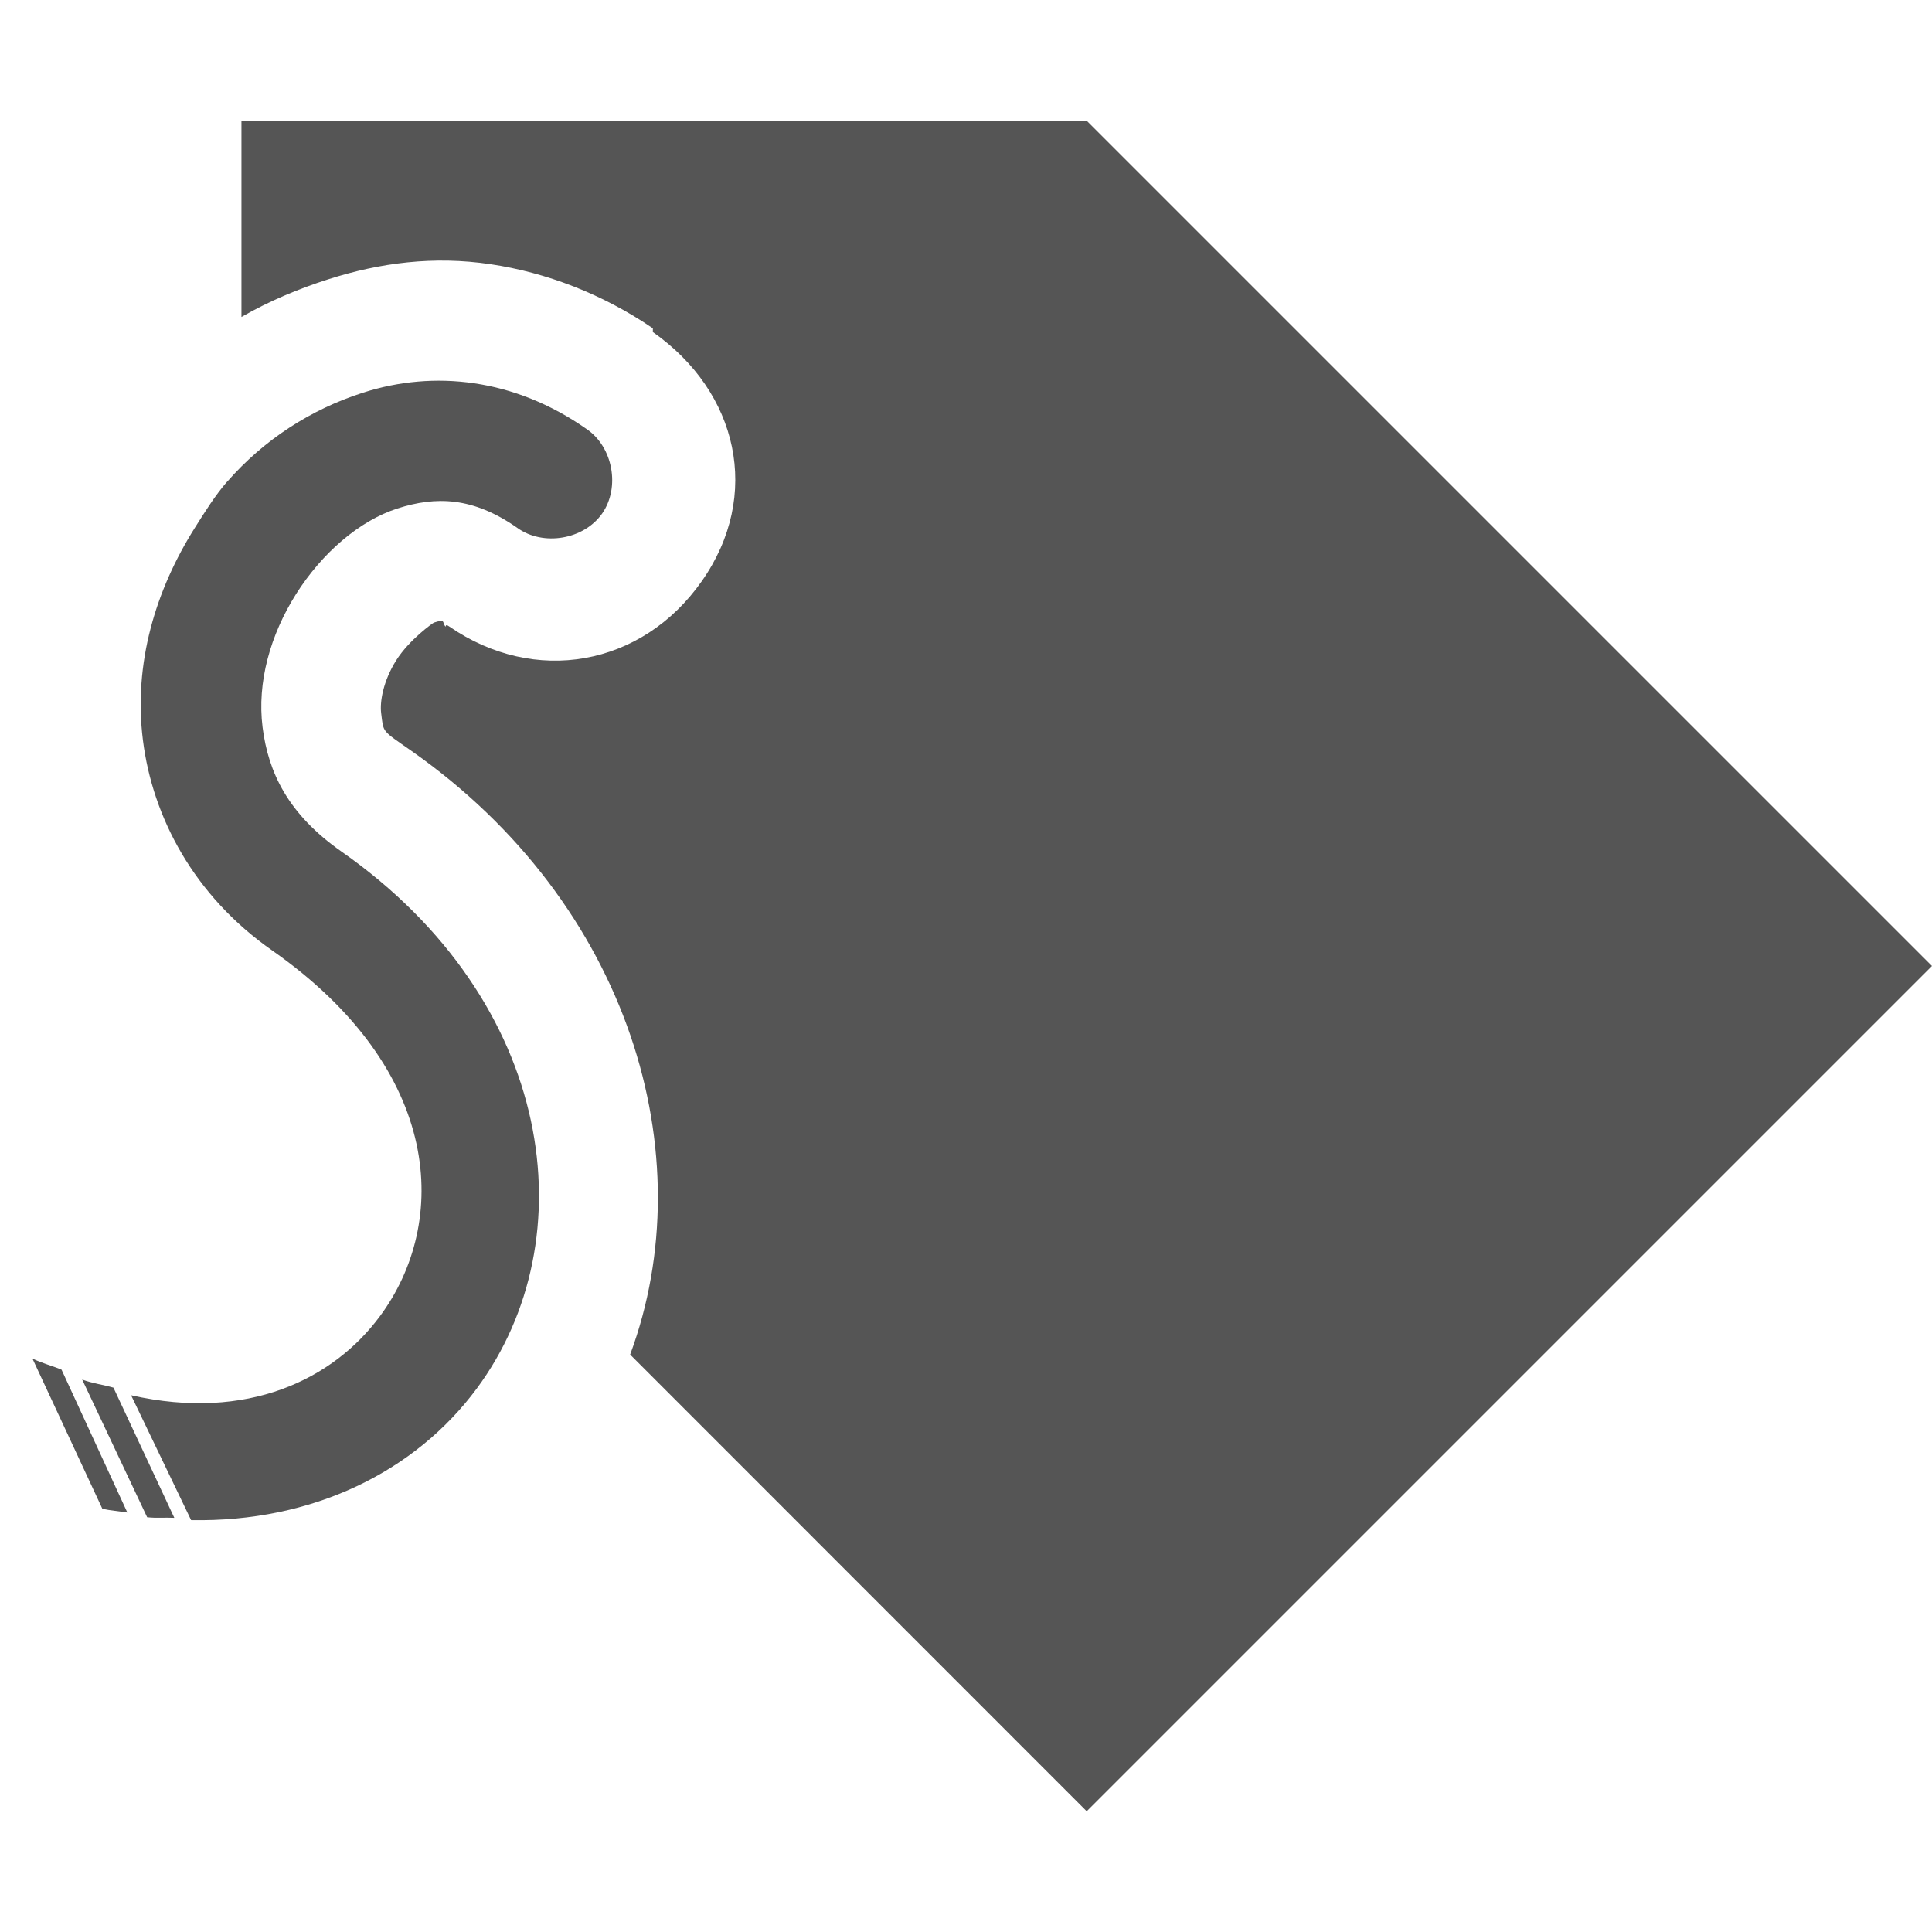
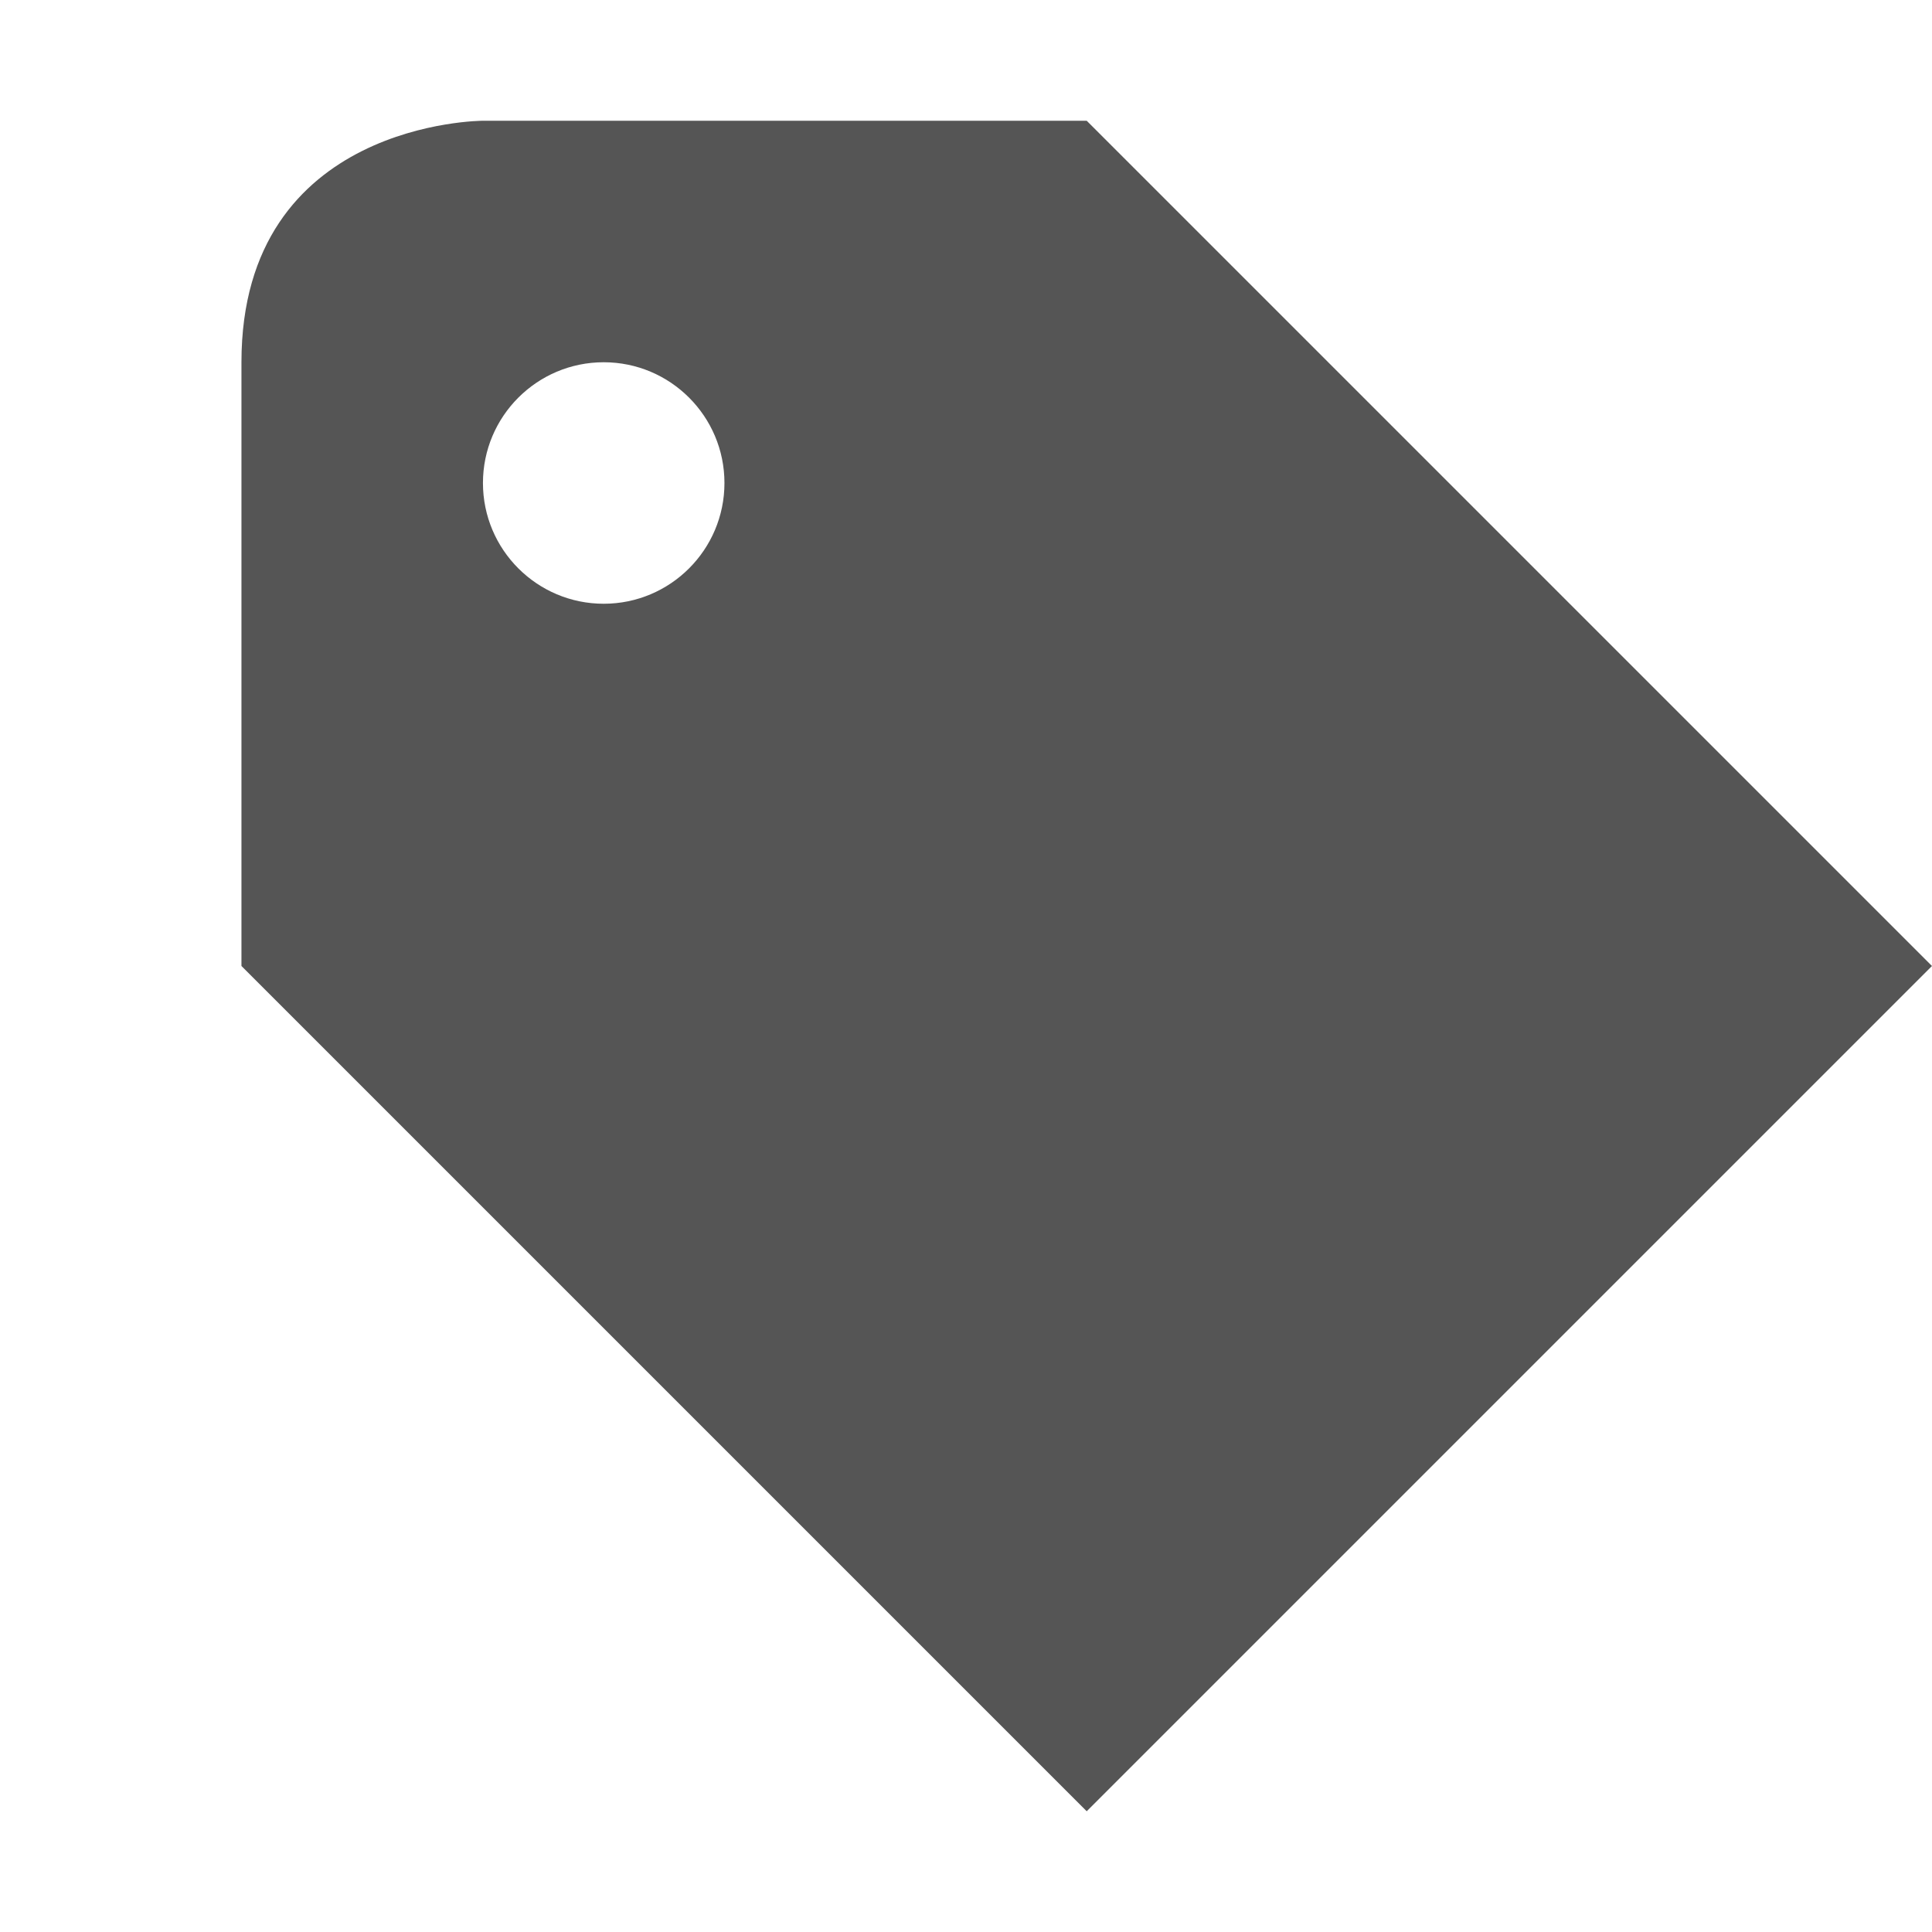
<svg xmlns="http://www.w3.org/2000/svg" xmlns:ns1="http://www.openswatchbook.org/uri/2009/osb" height="16" id="svg7384" style="enable-background:new" version="1.1" width="16">
  <defs id="defs7386">
    <linearGradient id="linearGradient5606" ns1:paint="solid">
      <stop id="stop5608" offset="0" style="stop-color:#000000;stop-opacity:1;" />
    </linearGradient>
-     <filter color-interpolation-filters="sRGB" id="filter7554">
+     <filter id="filter7554" style="color-interpolation-filters:sRGB">
      <feBlend id="feBlend7556" in2="BackgroundImage" mode="darken" />
    </filter>
  </defs>
-   <g id="layer9" style="display:inline" transform="translate(-265.0004,-146)" />
-   <g id="layer10" style="display:inline;filter:url(#filter7554)" transform="translate(-265.0004,-146)" />
-   <g id="layer1" style="display:inline" transform="translate(-24.00021,-763)" />
-   <g id="layer14" style="display:inline" transform="translate(-265.0004,-146)" />
-   <g id="layer15" style="display:inline" transform="translate(-265.0004,-146)" />
-   <g id="g71291" style="display:inline" transform="translate(-265.0004,-146)" />
-   <g id="layer2" style="display:inline" transform="translate(-24.00021,-613)" />
-   <g id="g6058" style="display:inline" transform="translate(-24.00021,-613)" />
-   <g id="layer12" style="display:inline" transform="translate(-265.0004,-146)">
-     <g id="g5313" transform="translate(22.00021,319)">
+   <g id="layer9" style="display:inline" transform="translate(-265.0004,-141)" />
+   <g id="layer10" style="display:inline;filter:url(#filter7554)" transform="translate(-265.0004,-141)" />
+   <g id="layer1" style="display:inline" transform="translate(-24.00021,-758)" />
+   <g id="layer14" style="display:inline" transform="translate(-265.0004,-141)" />
+   <g id="layer15" style="display:inline" transform="translate(-265.0004,-141)" />
+   <g id="g71291" style="display:inline" transform="translate(-265.0004,-141)" />
+   <g id="layer2" style="display:inline" transform="translate(-24.00021,-608)" />
+   <g id="g6058" style="display:inline" transform="translate(-24.00021,-608)" />
+   <g id="layer12" style="display:inline" transform="translate(-265.0004,-141)">
+     <path d="m 269,142 c 0,0 -2,0 -2,2 l 0,5 7,7 7,-7 -7,-7 z m 1,2 c 0.552,0 1,0.448 1,1 0,0.552 -0.448,1 -1,1 -0.552,0 -1,-0.448 -1,-1 0,-0.552 0.448,-1 1,-1 z" id="path11098" style="fill:#555555;fill-opacity:1;fill-rule:evenodd;stroke:none;stroke-width:1px;stroke-linecap:butt;stroke-linejoin:miter;stroke-opacity:1" />
+     <g id="g5313" transform="translate(22.00021,314)">
      <g id="g5315" style="display:inline" transform="translate(15.0004,-1169)">
        <g id="g5317">
          
        </g>
      </g>
    </g>
-     <path d="m 267,147 0,1.625 c 0.226,-0.13 0.471,-0.233 0.719,-0.312 0.431,-0.138 0.875,-0.195 1.344,-0.125 0.459,0.068 0.929,0.247 1.344,0.531 l 0,0.031 c 0.707,0.496 0.904,1.352 0.406,2.062 -0.497,0.71 -1.387,0.865 -2.094,0.375 -0.037,-0.026 -0.022,0.011 -0.031,0 -0.029,-0.036 0.006,-0.063 -0.094,-0.031 -0.008,0.003 -0.203,0.14 -0.312,0.312 -0.109,0.173 -0.137,0.345 -0.125,0.438 0.021,0.164 -2.4e-4,0.137 0.25,0.312 1.807,1.266 2.425,3.347 1.812,5 L 274,161 l 7,-7 -7,-7 -7,0 z" id="path4849" style="fill:#555555;fill-opacity:1;stroke:none" />
-     <path d="m 266.883,149.988 c 0.301,-0.344 0.688,-0.597 1.127,-0.737 0.584,-0.187 1.248,-0.118 1.848,0.302 0.219,0.148 0.28,0.484 0.129,0.7 -0.152,0.216 -0.488,0.273 -0.702,0.119 -0.368,-0.258 -0.675,-0.263 -0.993,-0.161 -0.318,0.102 -0.627,0.372 -0.84,0.709 -0.213,0.338 -0.324,0.731 -0.277,1.103 0.047,0.373 0.21,0.719 0.653,1.029 1.774,1.242 2.035,3.212 1.121,4.447 -0.51,0.689 -1.359,1.109 -2.366,1.09 l -0.497,-1.034 c 0.965,0.218 1.674,-0.132 2.061,-0.655 0.572,-0.772 0.531,-2.031 -0.893,-3.029 -0.649,-0.454 -0.99,-1.104 -1.07,-1.741 -0.08,-0.637 0.106,-1.245 0.43,-1.759 0.081,-0.128 0.168,-0.269 0.269,-0.384 z m -1.614,7.263 c 0.082,0.04 0.162,0.059 0.241,0.092 l 0.545,1.183 c -0.067,-0.011 -0.14,-0.016 -0.207,-0.031 z m 0.412,0.174 c 0.086,0.032 0.176,0.043 0.259,0.067 l 0.504,1.078 c -0.076,-0.004 -0.147,0.004 -0.225,-0.005 z" id="path7413-8" style="font-size:medium;font-style:normal;font-variant:normal;font-weight:normal;font-stretch:normal;text-indent:0;text-align:start;text-decoration:none;line-height:normal;letter-spacing:normal;word-spacing:normal;text-transform:none;direction:ltr;block-progression:tb;writing-mode:lr-tb;text-anchor:start;baseline-shift:baseline;color:#000000;fill:#555555;fill-opacity:1;stroke:none;stroke-width:1;marker:none;visibility:visible;display:inline;overflow:visible;enable-background:accumulate;font-family:Sans;-inkscape-font-specification:Sans" />
  </g>
</svg>
